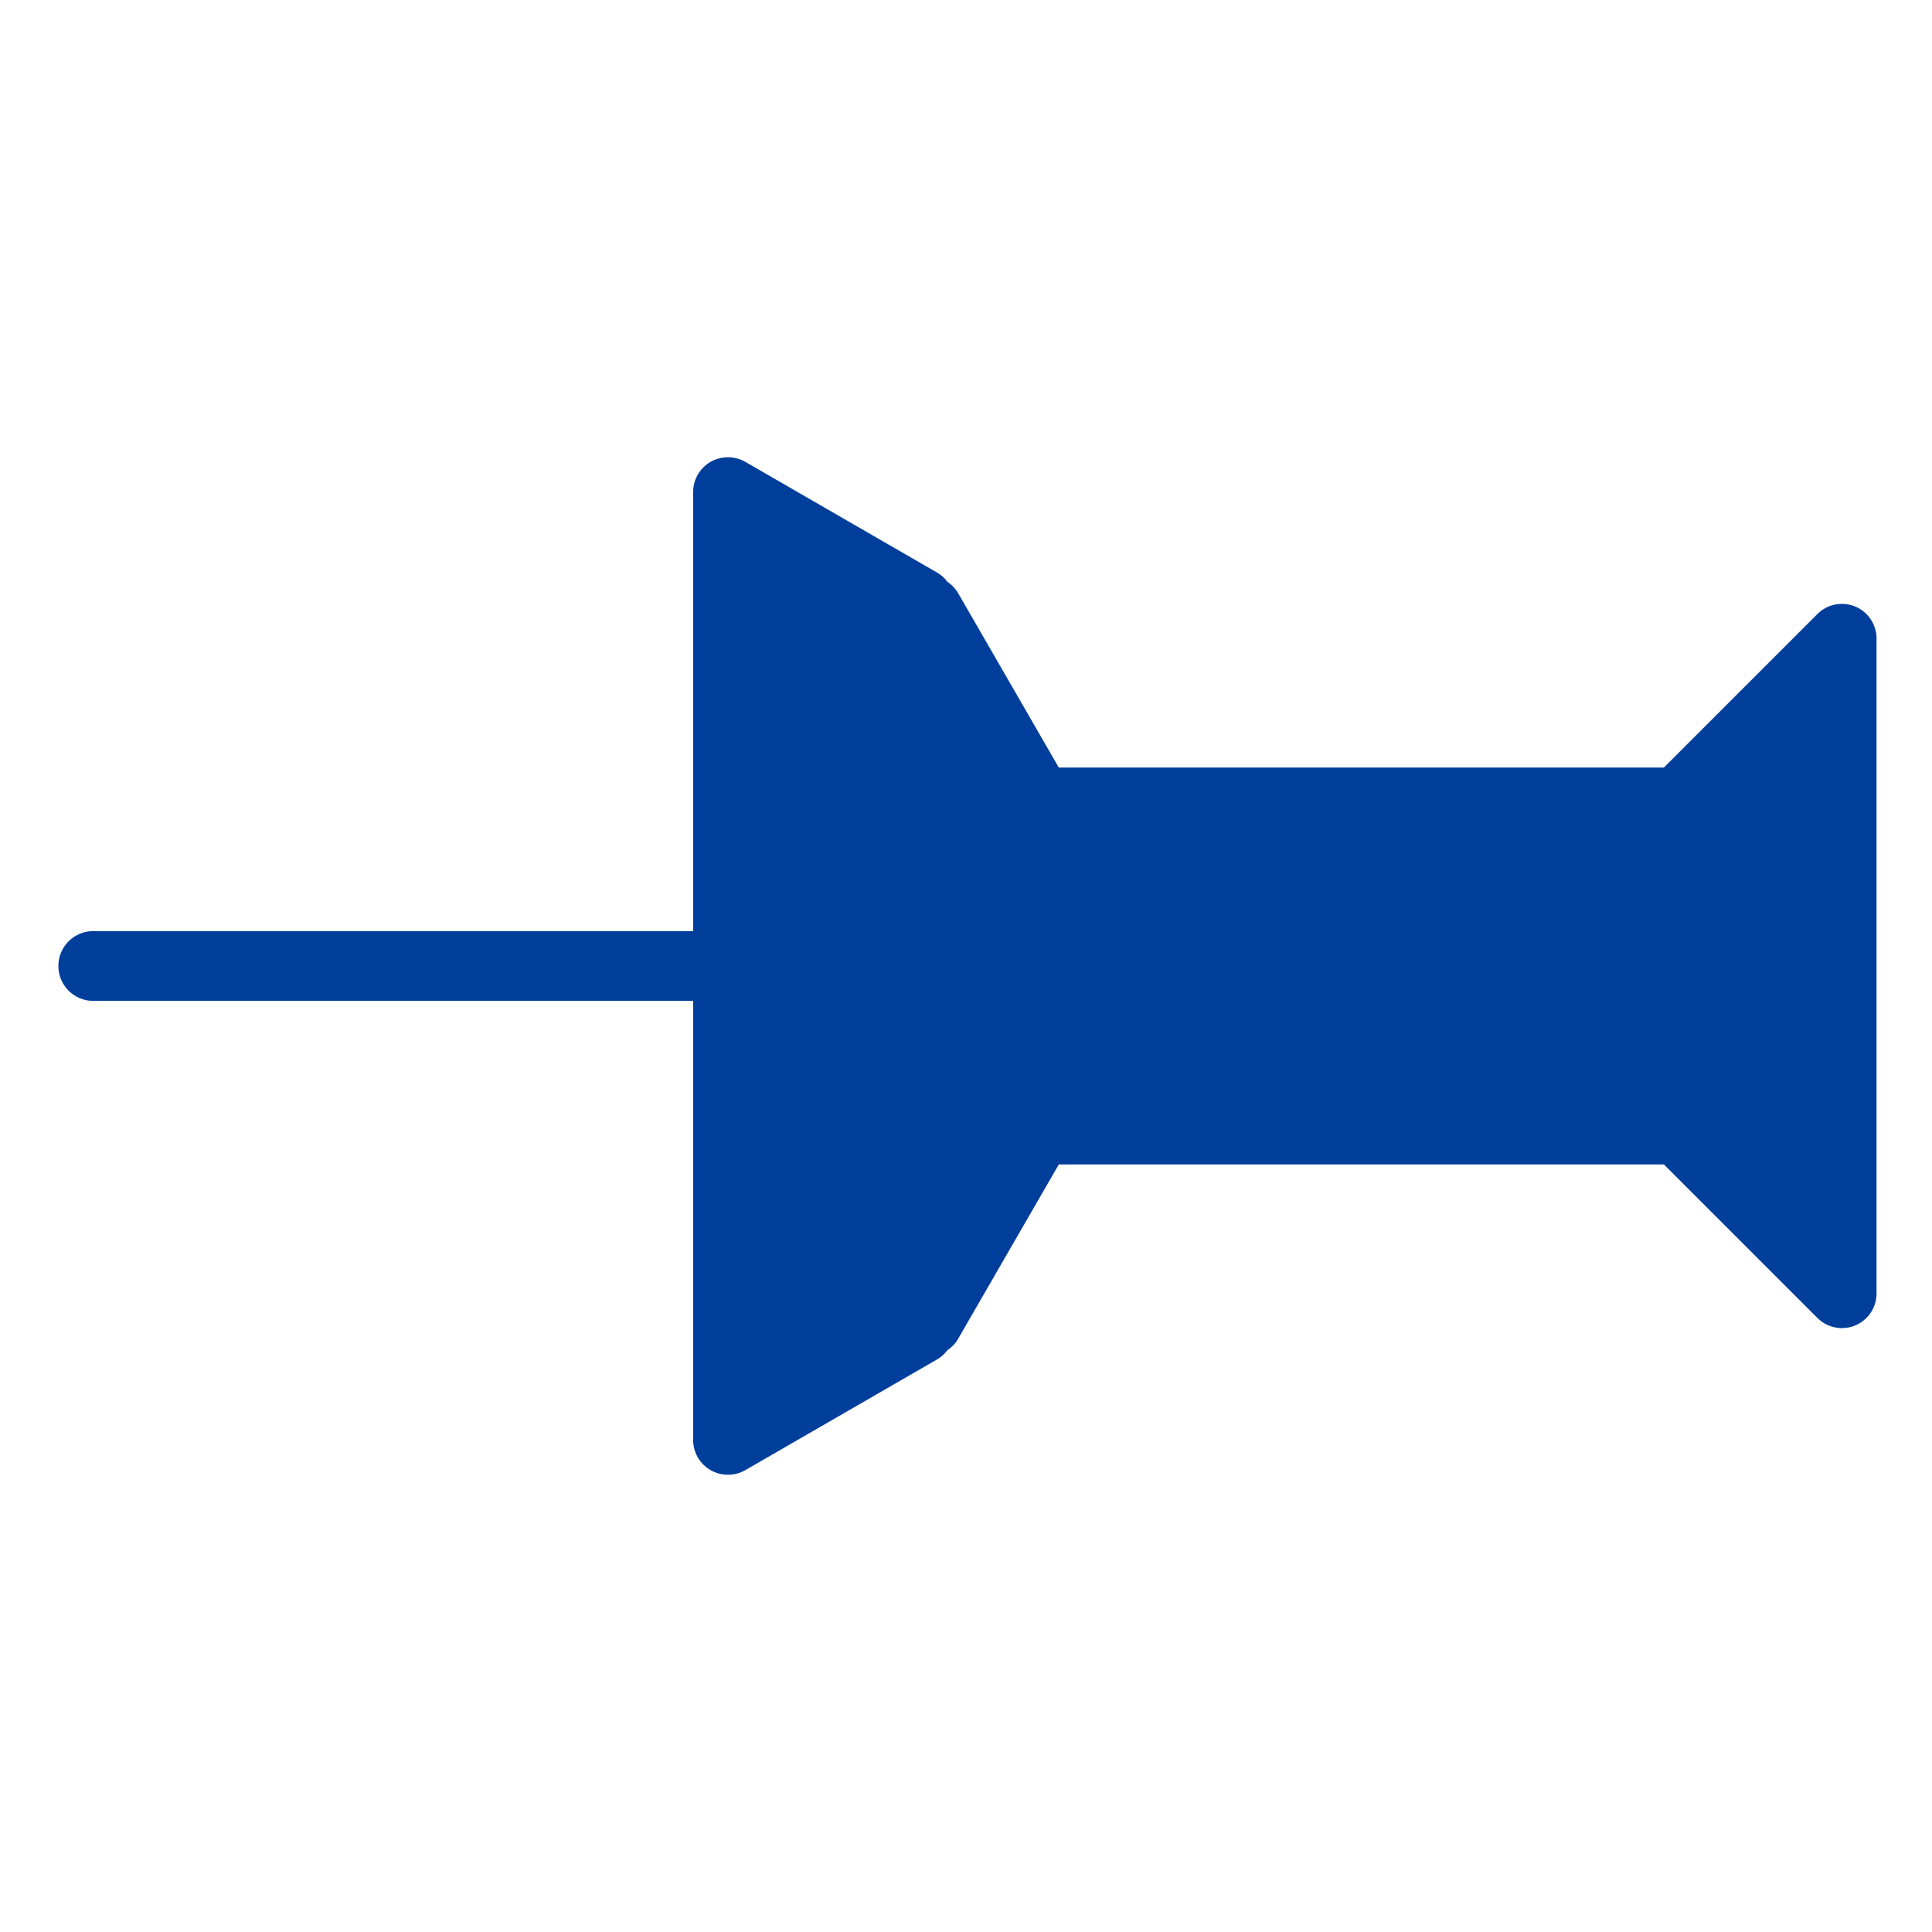
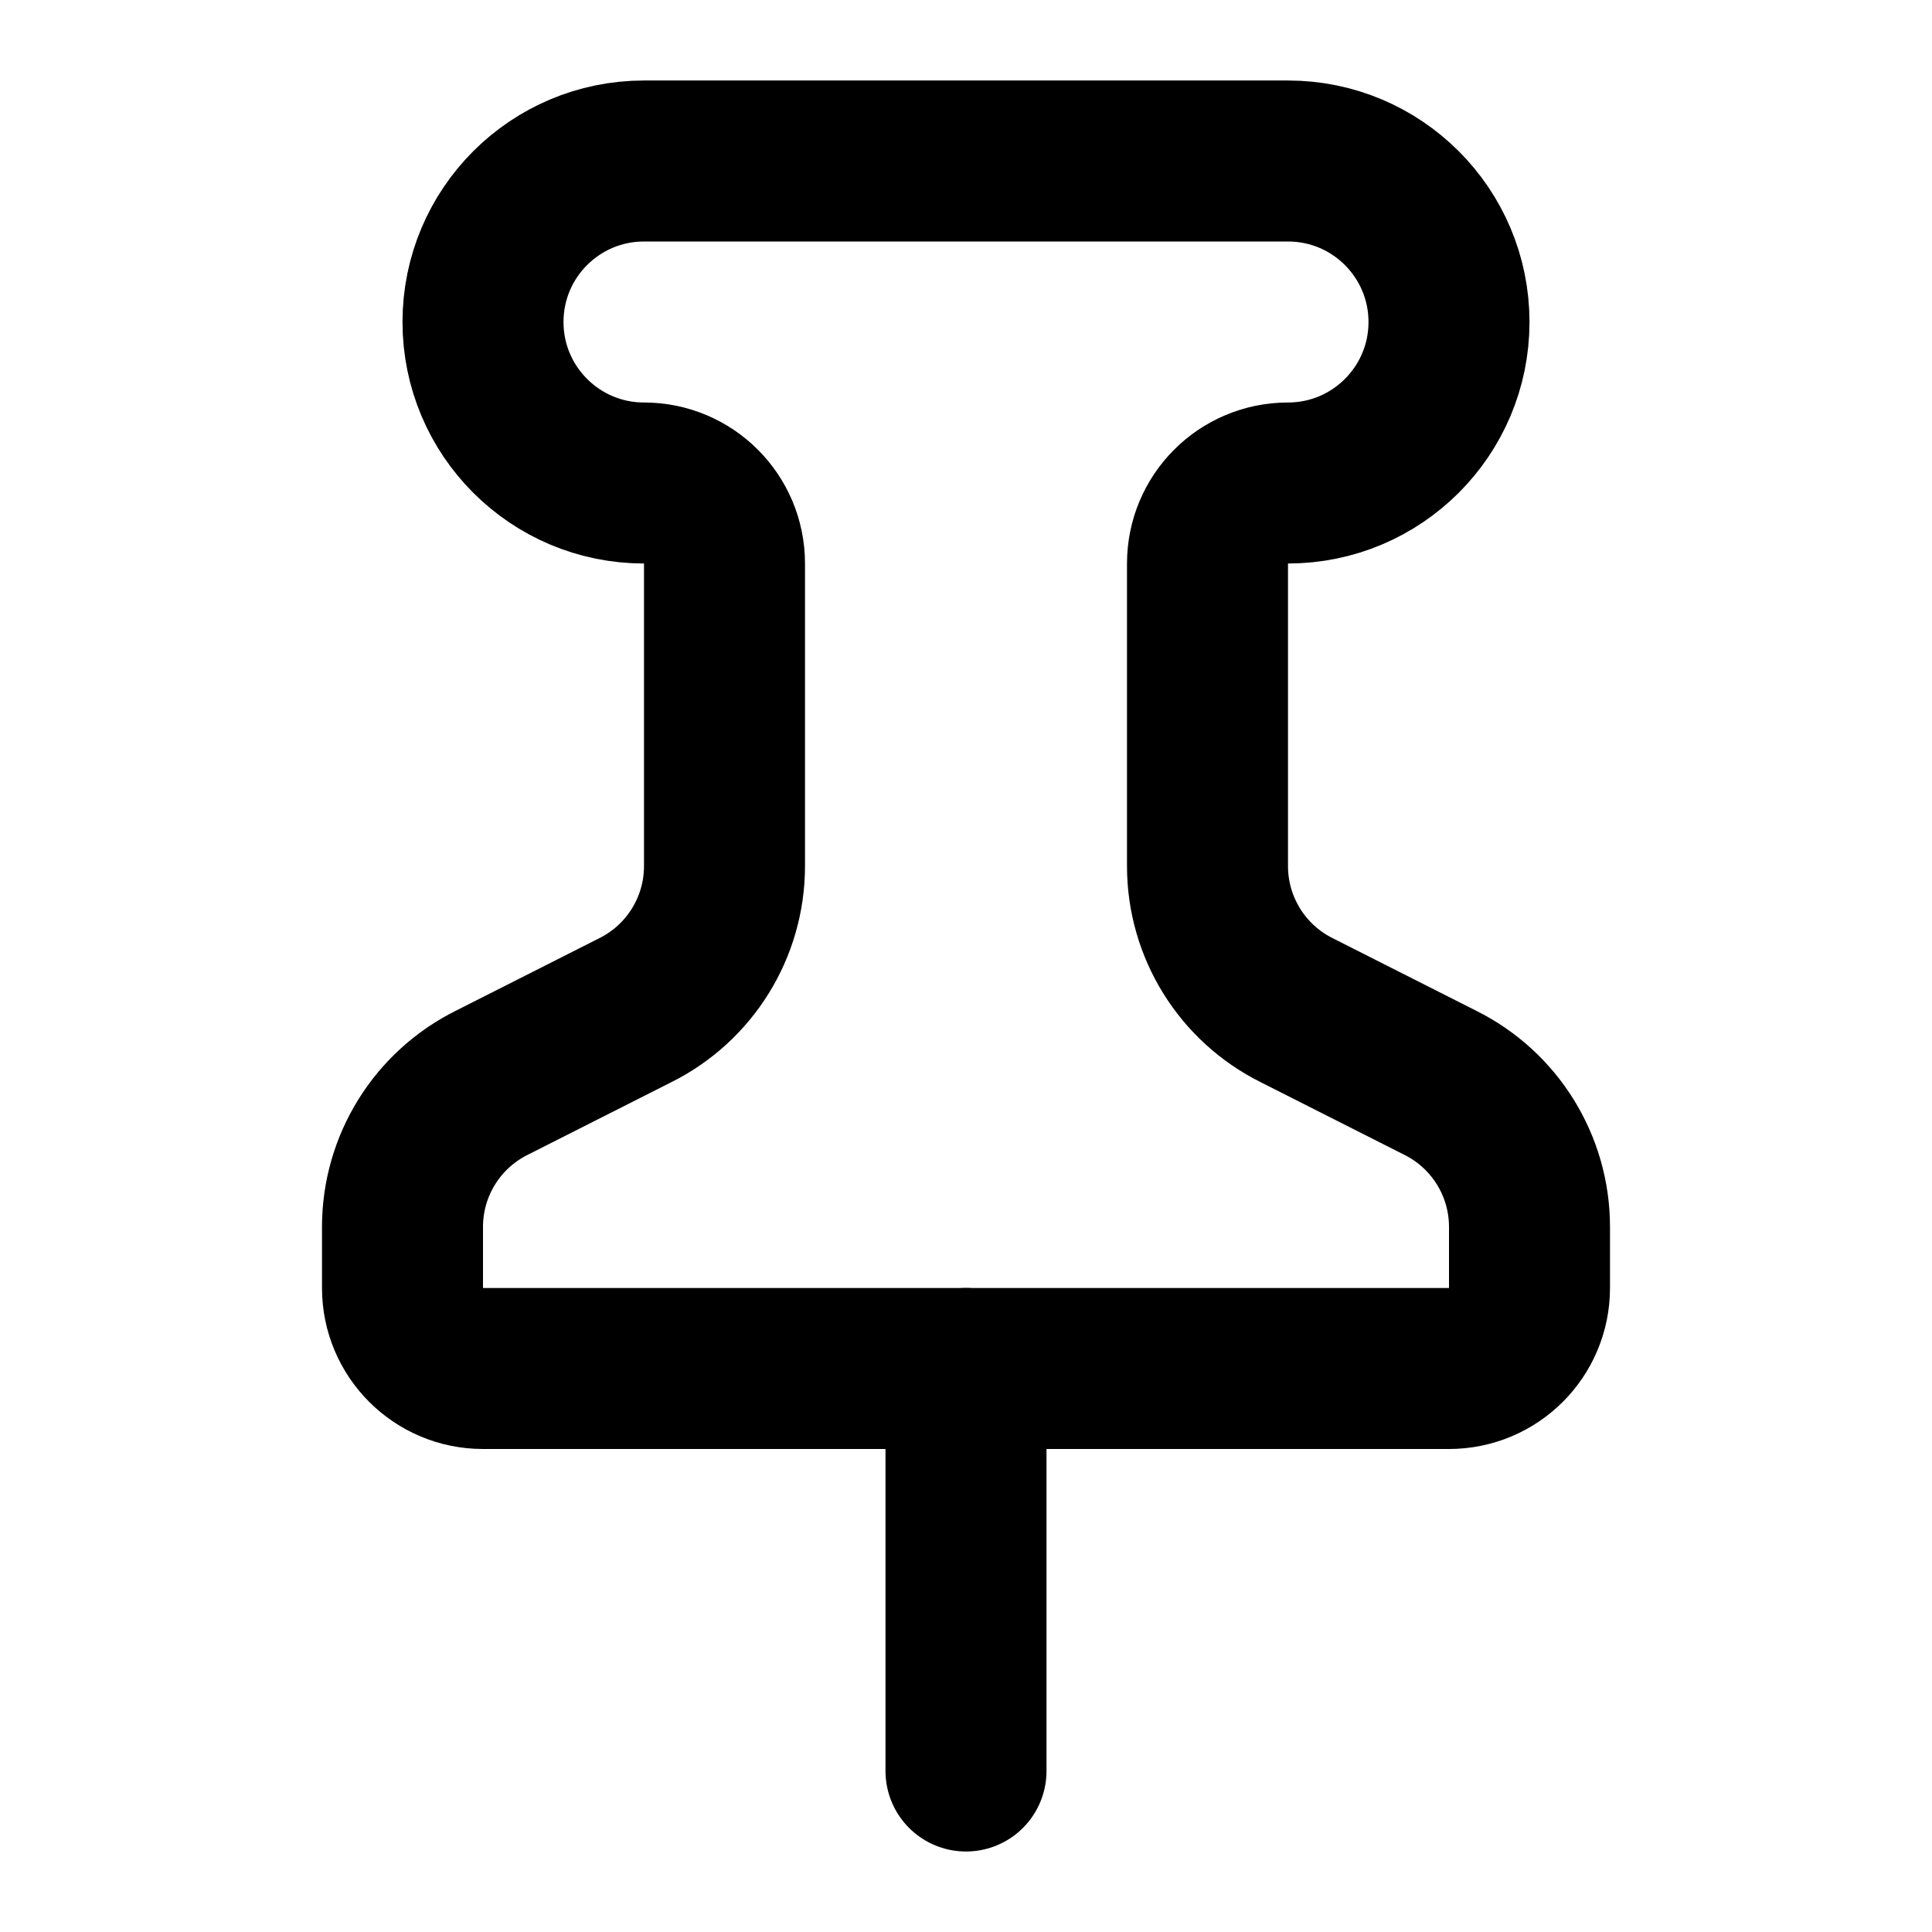
- <svg xmlns="http://www.w3.org/2000/svg" width="100%" height="100%" viewBox="0 0 1000 1000" version="1.1" xml:space="preserve" style="fill-rule:evenodd;clip-rule:evenodd;stroke-linejoin:round;stroke-miterlimit:2;">
-   <g transform="matrix(1,0,0,1,-3242,0)">
-     <g id="pin" transform="matrix(1,0,0,1,3242.75,0)">
-       <rect x="0" y="0" width="1000" height="1000" style="fill:none;" />
-       <g transform="matrix(0.66298,0,0,1.09704,-1820.64,-27.7336)">
-         <path d="M3286.17,497.52L2817.83,497.52C2802.79,497.52 2790.58,490.141 2790.58,481.052C2790.58,471.964 2802.79,464.584 2817.83,464.584L3286.17,464.584L3286.17,257.366C3286.17,248.345 3298.29,241.022 3313.22,241.022C3317.89,240.996 3322.62,241.701 3326.95,243.212L3476.5,295.391C3479.79,296.539 3482.53,298.042 3484.66,299.775C3488.03,301.125 3490.94,302.952 3493.09,305.206L3571.63,387.413L4044.04,387.413L4163.9,314.982C4167.08,313.057 4170.87,311.713 4174.89,310.95C4177.45,310.462 4180.18,310.198 4183.01,310.198C4183.4,310.198 4183.79,310.203 4184.18,310.213C4185.44,310.246 4186.67,310.33 4187.88,310.463C4193.1,311.036 4198.11,312.543 4202.14,314.982C4206.18,317.422 4208.67,320.444 4209.62,323.603C4209.84,324.332 4209.98,325.078 4210.03,325.838C4210.05,326.072 4210.06,326.307 4210.06,326.543L4210.06,635.562C4210.06,636.947 4209.77,638.292 4209.23,639.577C4208.08,642.341 4205.72,644.959 4202.14,647.119C4199.25,648.865 4195.87,650.133 4192.27,650.923C4189.38,651.559 4186.26,651.906 4183.01,651.906C4178.81,651.906 4174.83,651.326 4171.28,650.291C4168.61,649.514 4166.11,648.457 4163.9,647.119L4044.05,574.692L3571.63,574.692L3493.09,656.899C3490.94,659.153 3488.03,660.98 3484.66,662.33C3482.53,664.062 3479.79,665.566 3476.5,666.713L3326.95,718.893C3322.62,720.404 3317.89,721.109 3313.22,721.083C3298.29,721.083 3286.17,713.76 3286.17,704.739L3286.17,497.52Z" style="fill:rgb(0,62,155);" />
-       </g>
-     </g>
-   </g>
+ <svg xmlns="http://www.w3.org/2000/svg" width="24" height="24" viewBox="0 0 24 24" fill="none" stroke="currentColor" stroke-width="2" stroke-linecap="round" stroke-linejoin="round">
+   <path d="M12 17v5" />
+   <path d="M9 10.76a2 2 0 0 1-1.11 1.79l-1.78.9A2 2 0 0 0 5 15.24V16a1 1 0 0 0 1 1h12a1 1 0 0 0 1-1v-.76a2 2 0 0 0-1.11-1.79l-1.78-.9A2 2 0 0 1 15 10.76V7a1 1 0 0 1 1-1 2 2 0 0 0 0-4H8a2 2 0 0 0 0 4 1 1 0 0 1 1 1z" />
</svg>
